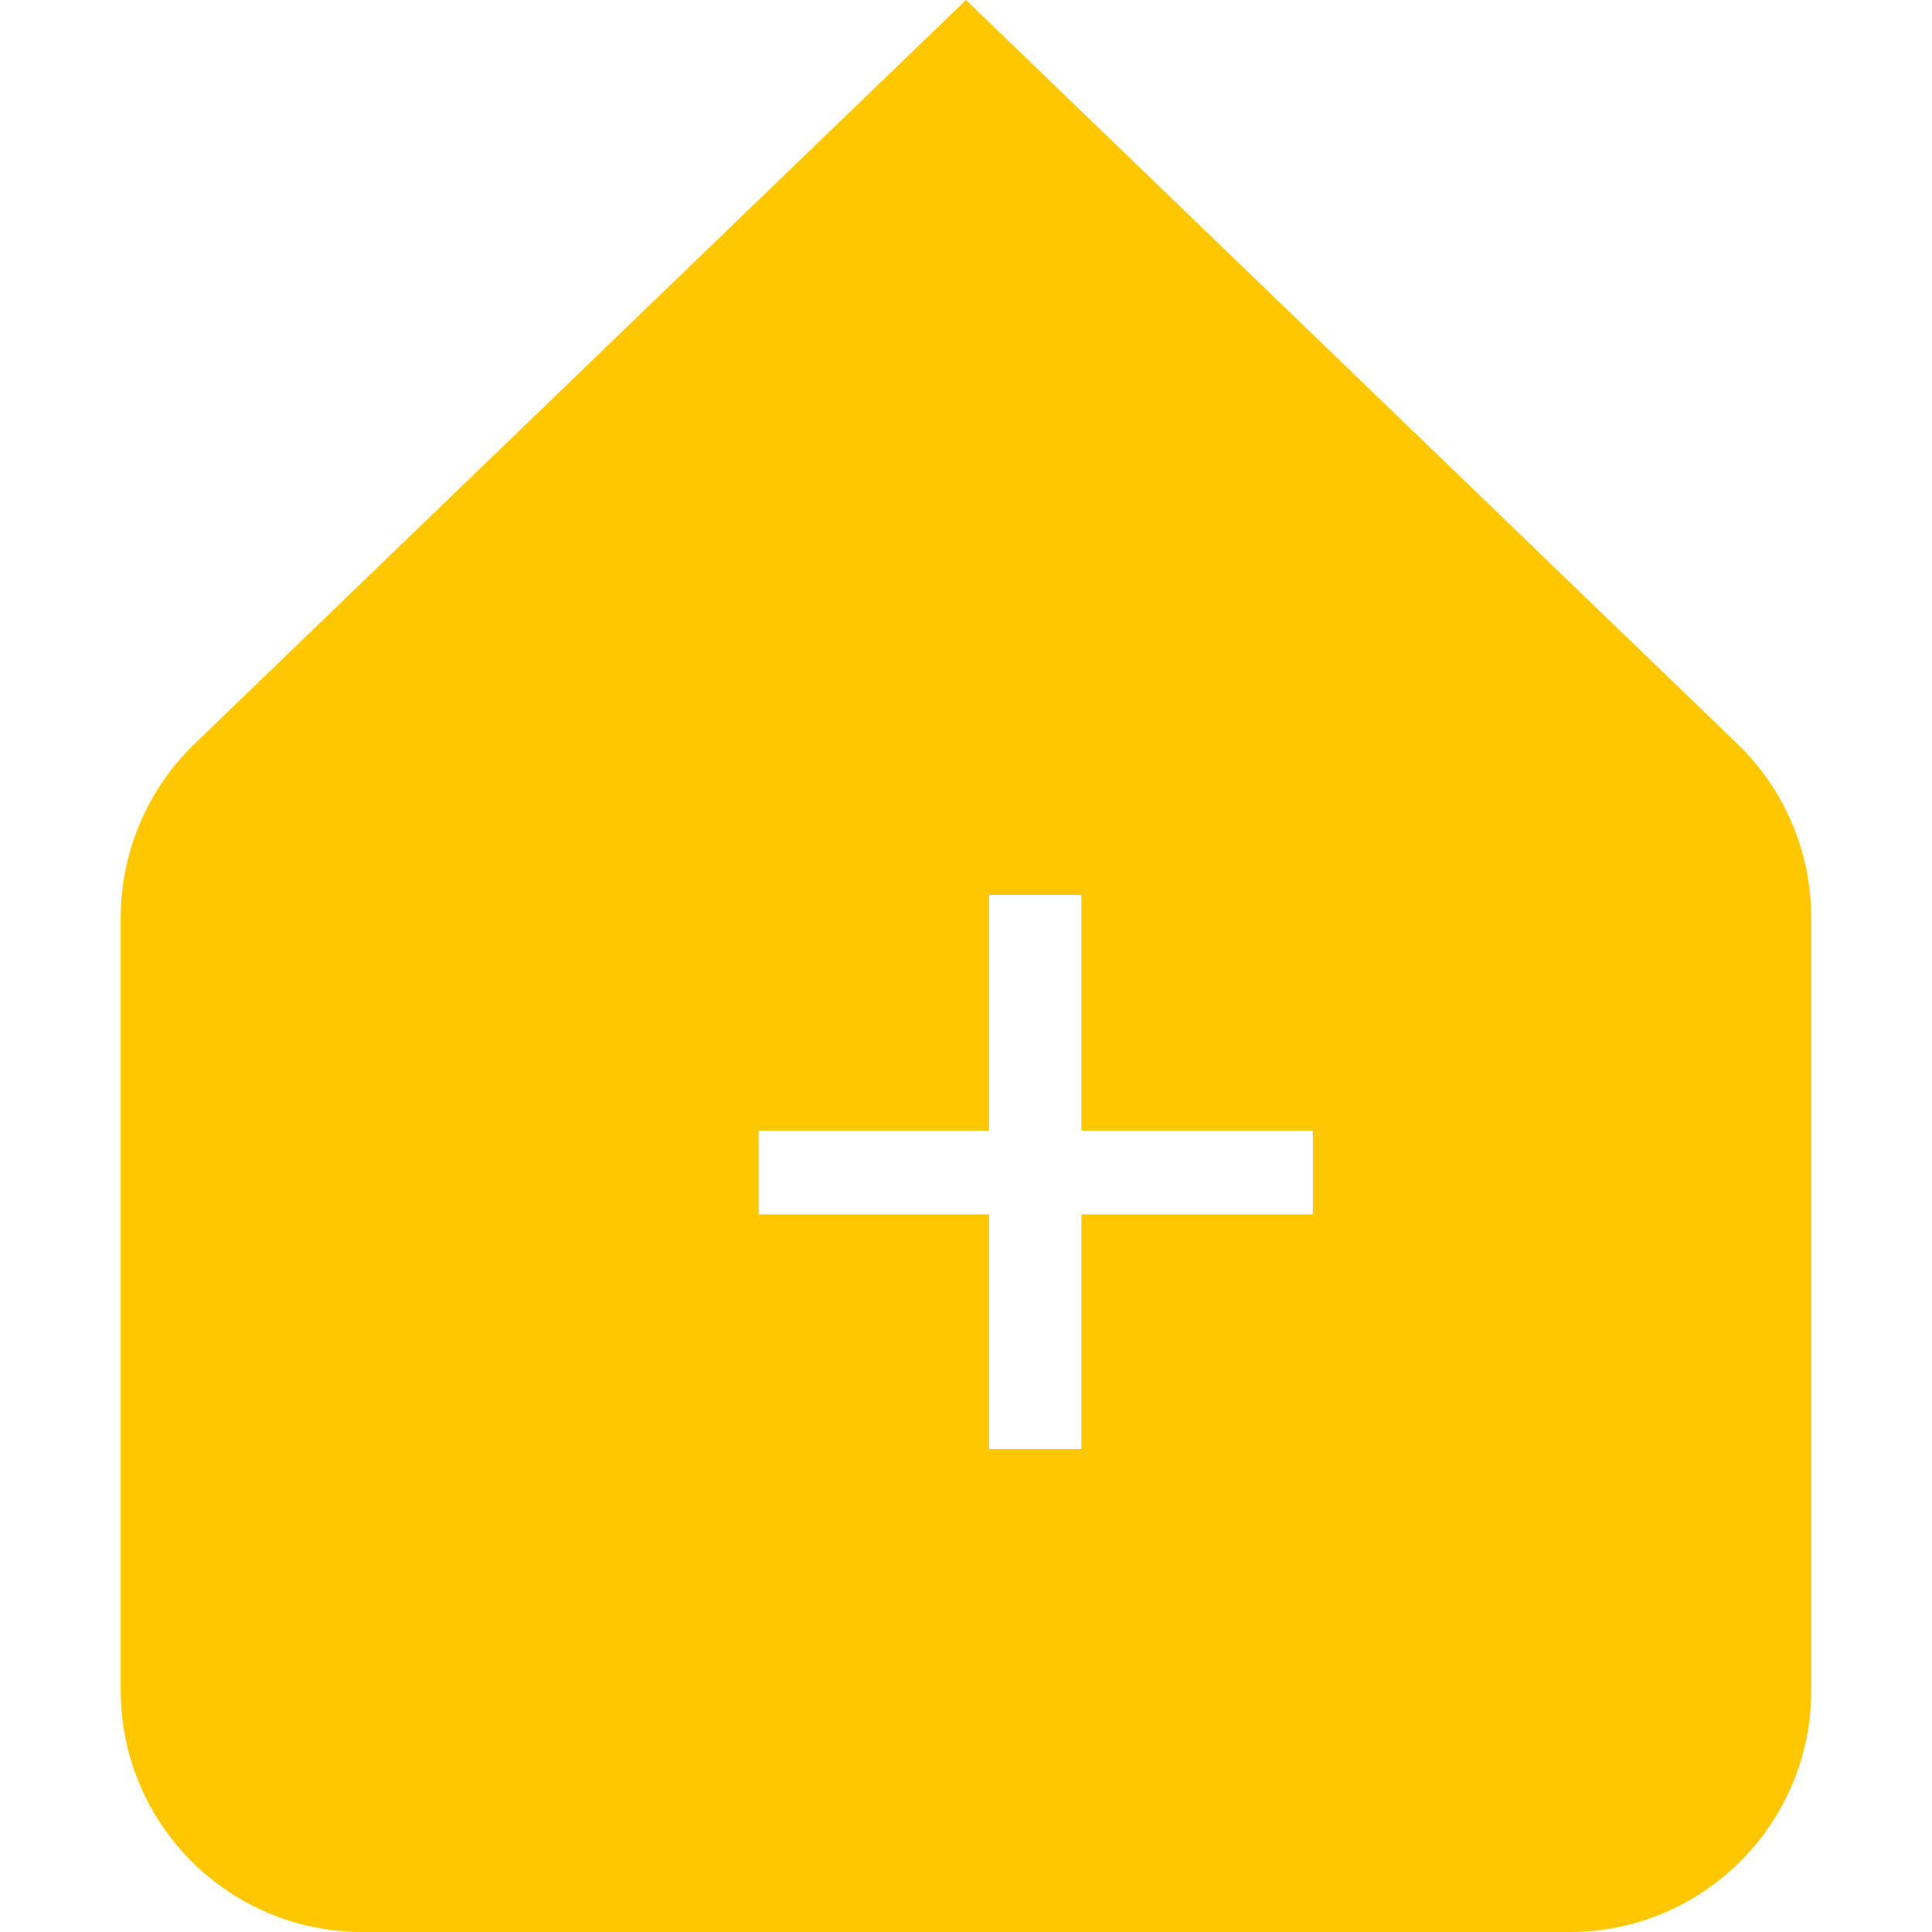
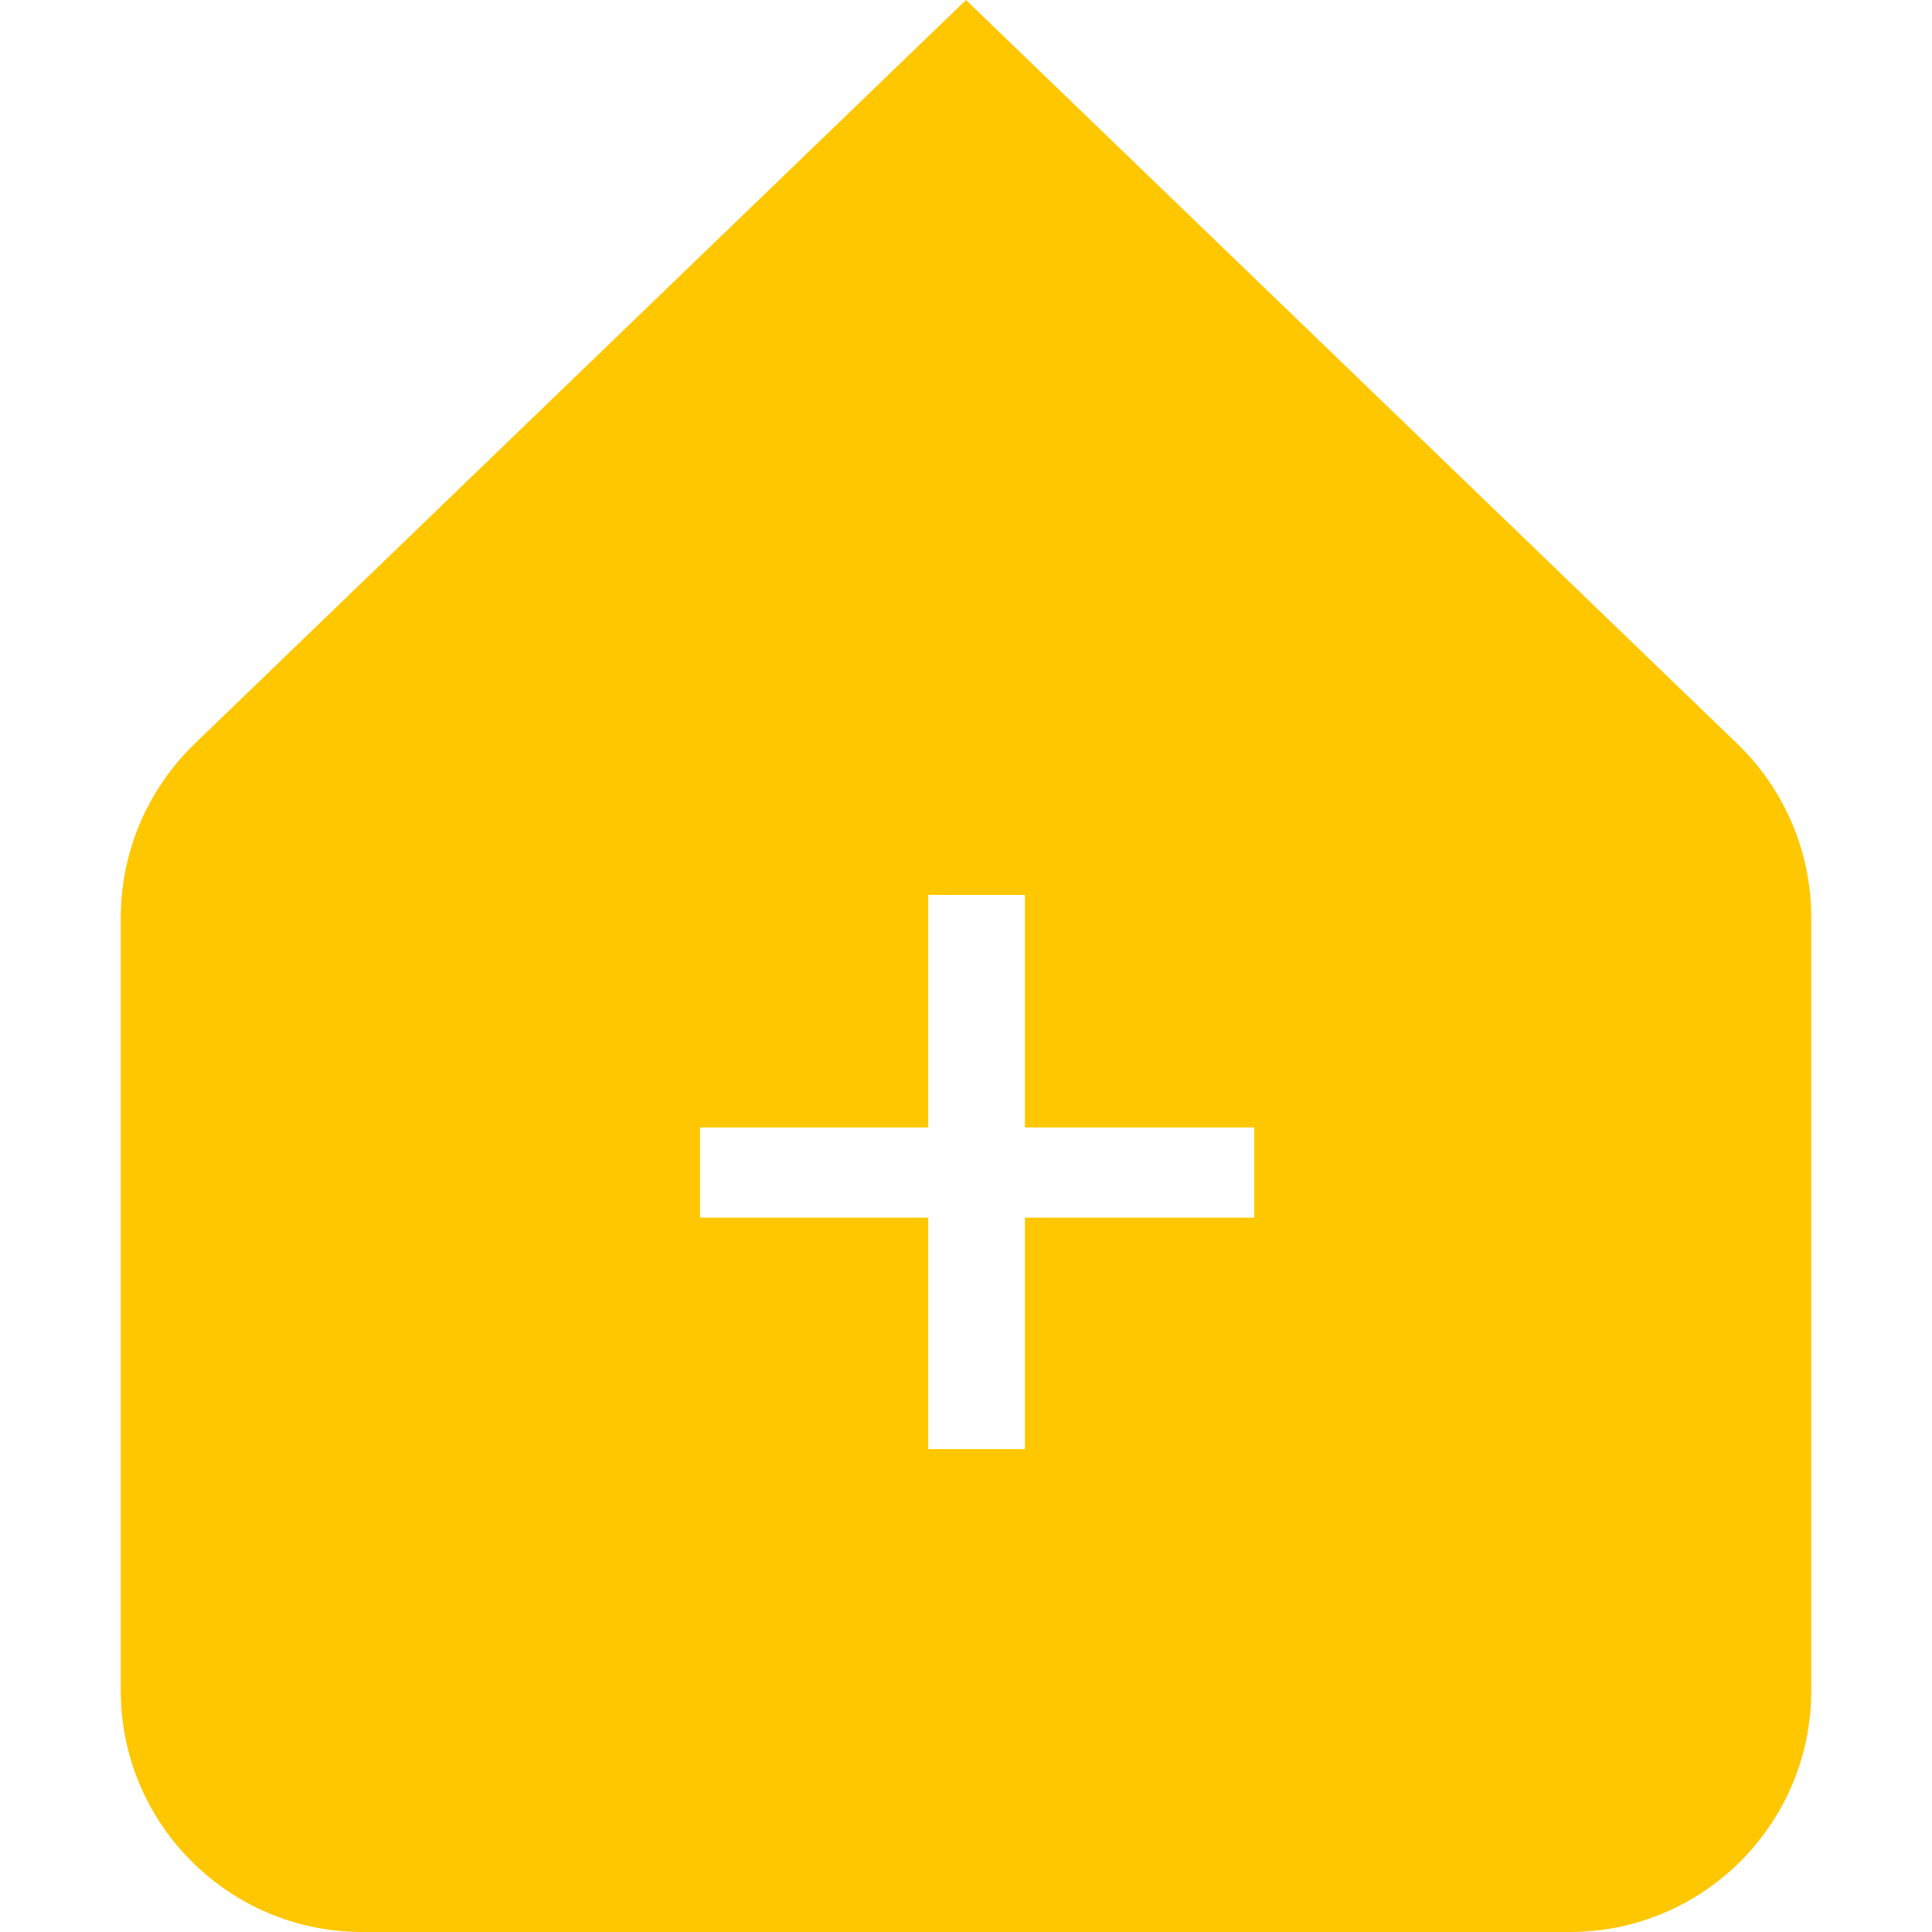
<svg xmlns="http://www.w3.org/2000/svg" width="32" height="32" viewBox="0 0 32 32" fill="none">
-   <path fill-rule="evenodd" clip-rule="evenodd" d="M3.223 12.32C2.442 13.074 2 14.114 2 15.2V28C2 30.209 3.791 32 6 32H26C28.209 32 30 30.209 30 28V15.2C30 14.114 29.558 13.074 28.776 12.32L16 0L3.223 12.32ZM17.912 20.114H21.746V18.728H17.912V14.822H16.382V18.728H12.566V20.114H16.382V24.002H17.912V20.114Z" fill="#FFC700" />
+   <path fill-rule="evenodd" clip-rule="evenodd" d="M3.223 12.32C2.442 13.074 2 14.114 2 15.2V28C2 30.209 3.791 32 6 32H26C28.209 32 30 30.209 30 28V15.2C30 14.114 29.558 13.074 28.776 12.32L16 0L3.223 12.32ZM16.976 20.168H20.774V18.674H16.976V14.822H15.374V18.674H11.594V20.168H15.374V24.002H16.976V20.168Z" fill="#FFC700" />
</svg>
